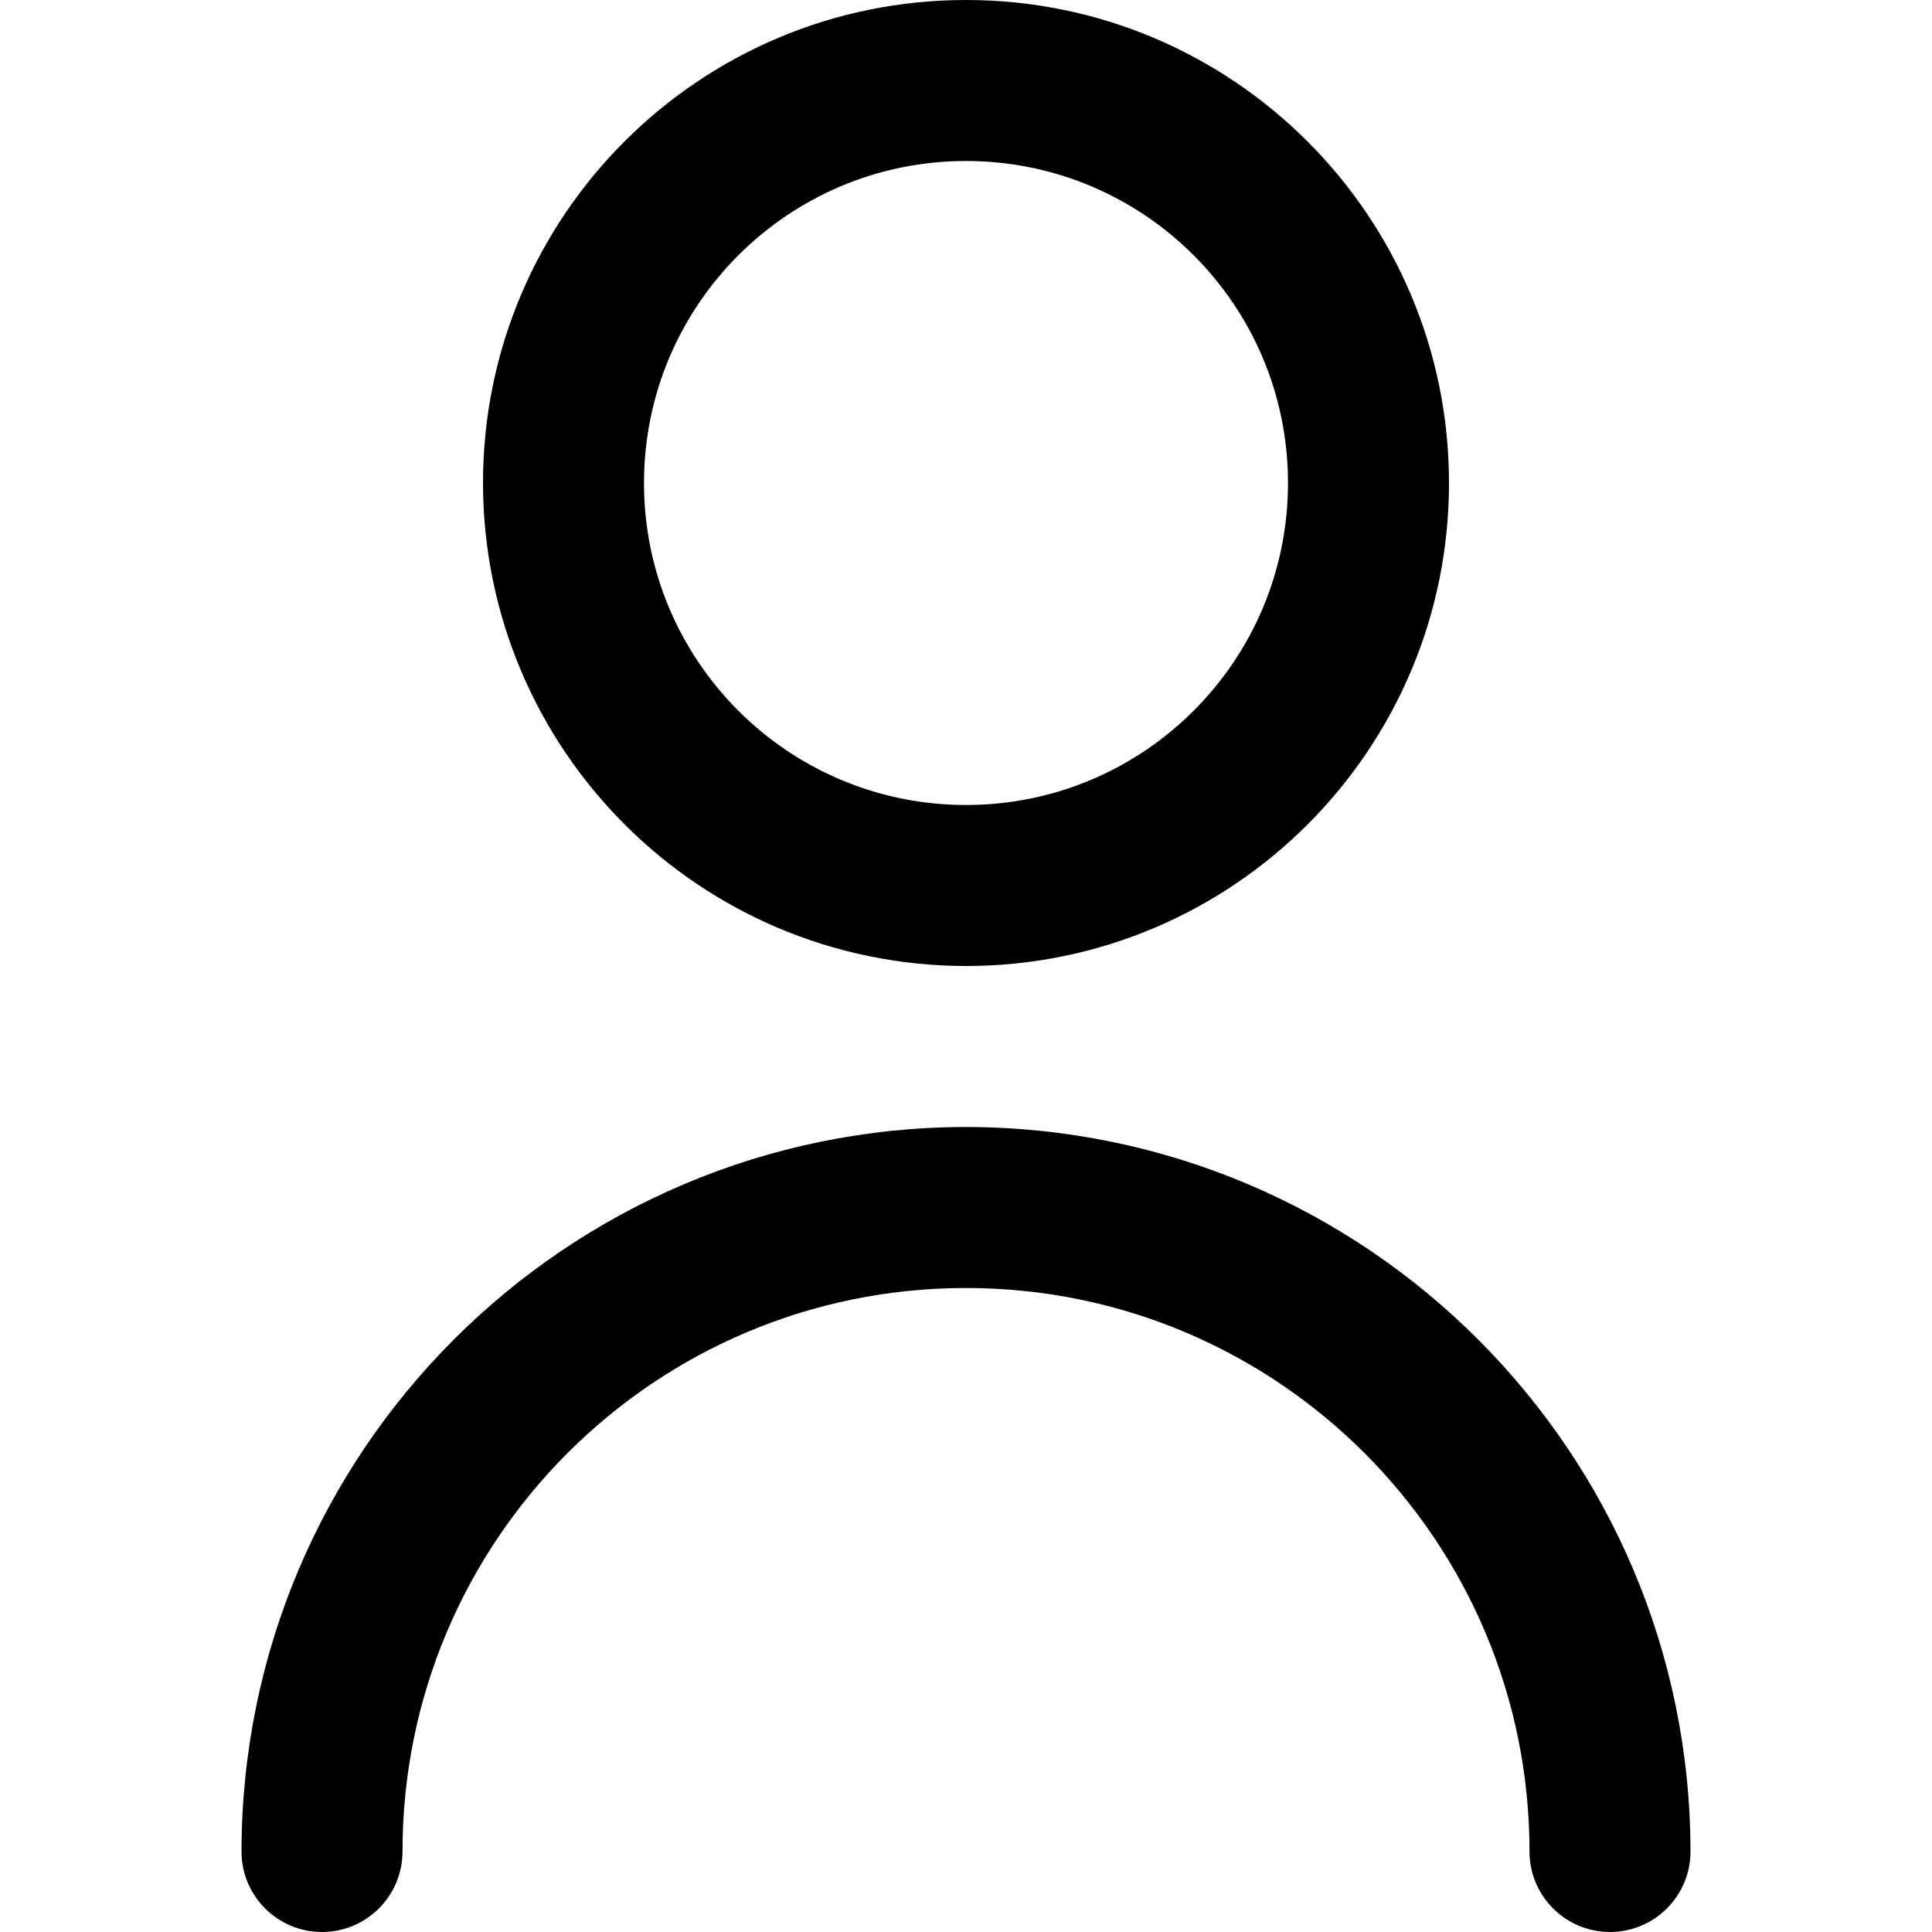
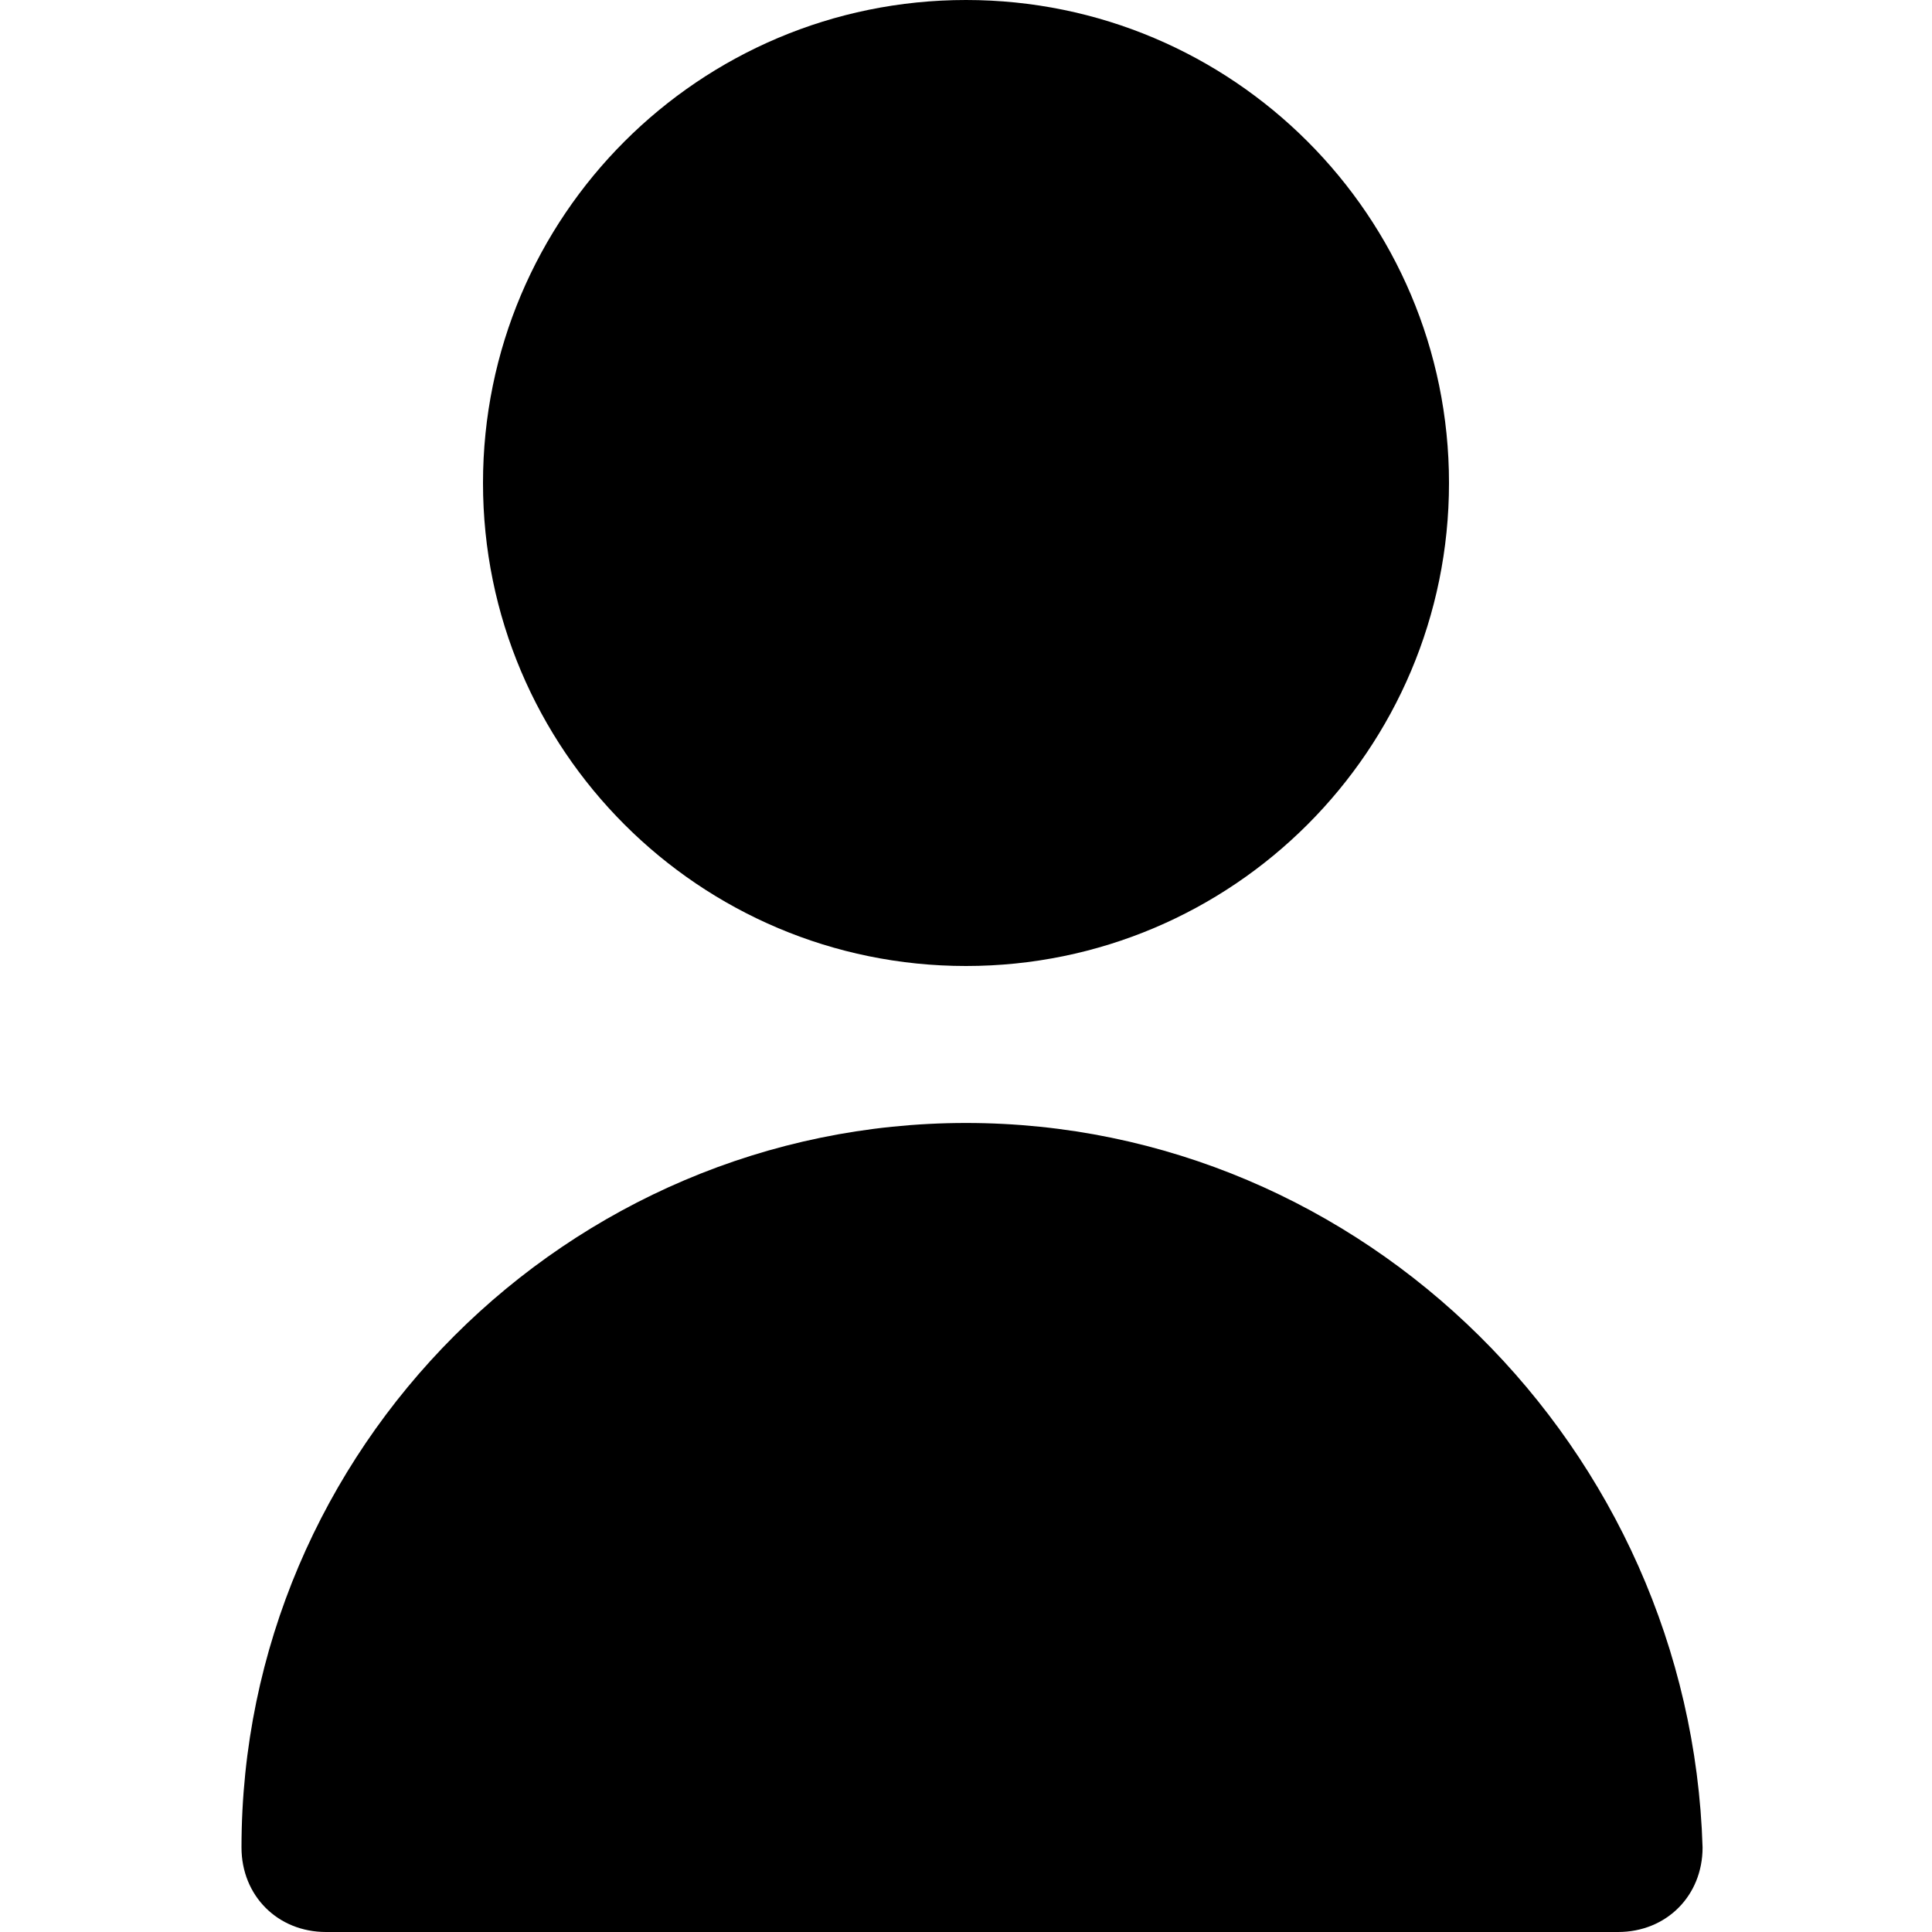
- <svg xmlns="http://www.w3.org/2000/svg" id="Outline" viewBox="0 0 24 24" width="512" height="512">
-   <path d="M12,12A6,6,0,1,0,6,6,6.006,6.006,0,0,0,12,12ZM12,2A4,4,0,1,1,8,6,4,4,0,0,1,12,2Z" />
-   <path d="M12,14a9.01,9.01,0,0,0-9,9,1,1,0,0,0,2,0,7,7,0,0,1,14,0,1,1,0,0,0,2,0A9.01,9.01,0,0,0,12,14Z" />
+ <svg xmlns="http://www.w3.org/2000/svg" version="1.1" id="Capa_1" x="0px" y="0px" viewBox="0 0 16 16" style="enable-background:new 0 0 16 16;" xml:space="preserve">
+   <g>
+     <circle cx="8" cy="4" r="4" />
+     <path d="M8,9.3c-3.3,0-6,2.7-6,6C2,15.7,2.3,16,2.7,16h10.7c0.4,0,0.7-0.3,0.7-0.7C14,12,11.3,9.3,8,9.3z" />
+   </g>
</svg>
